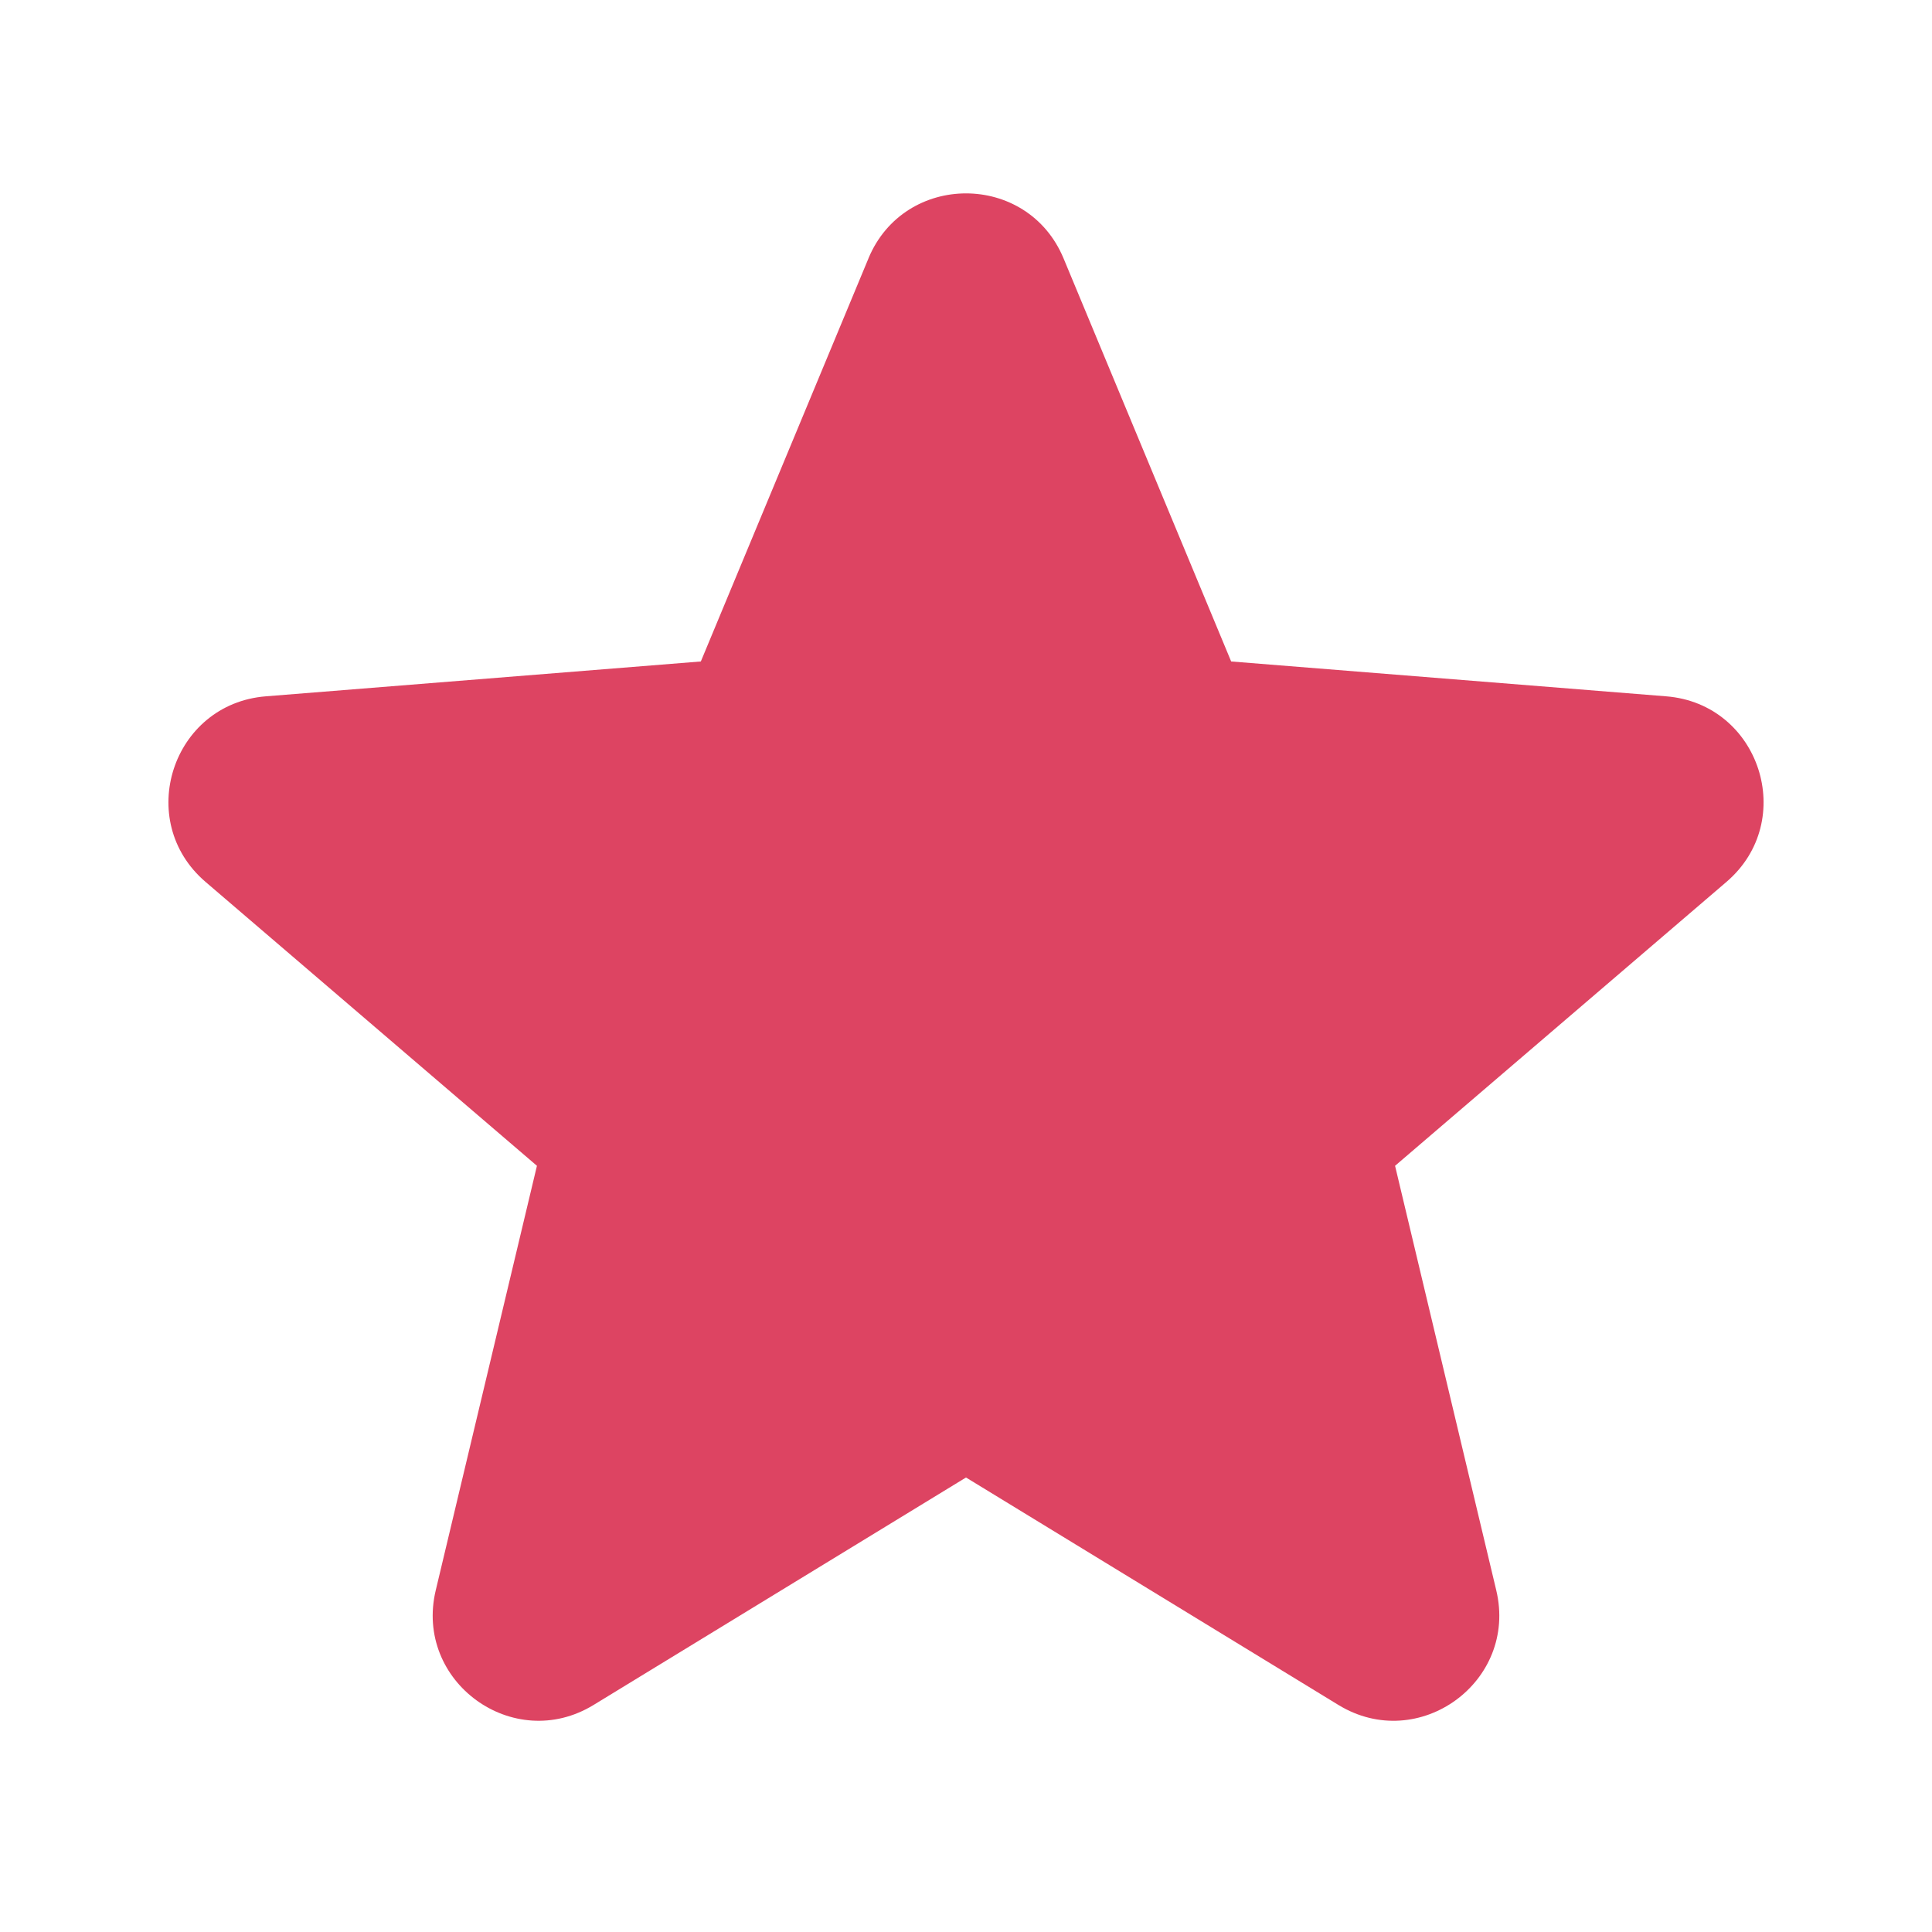
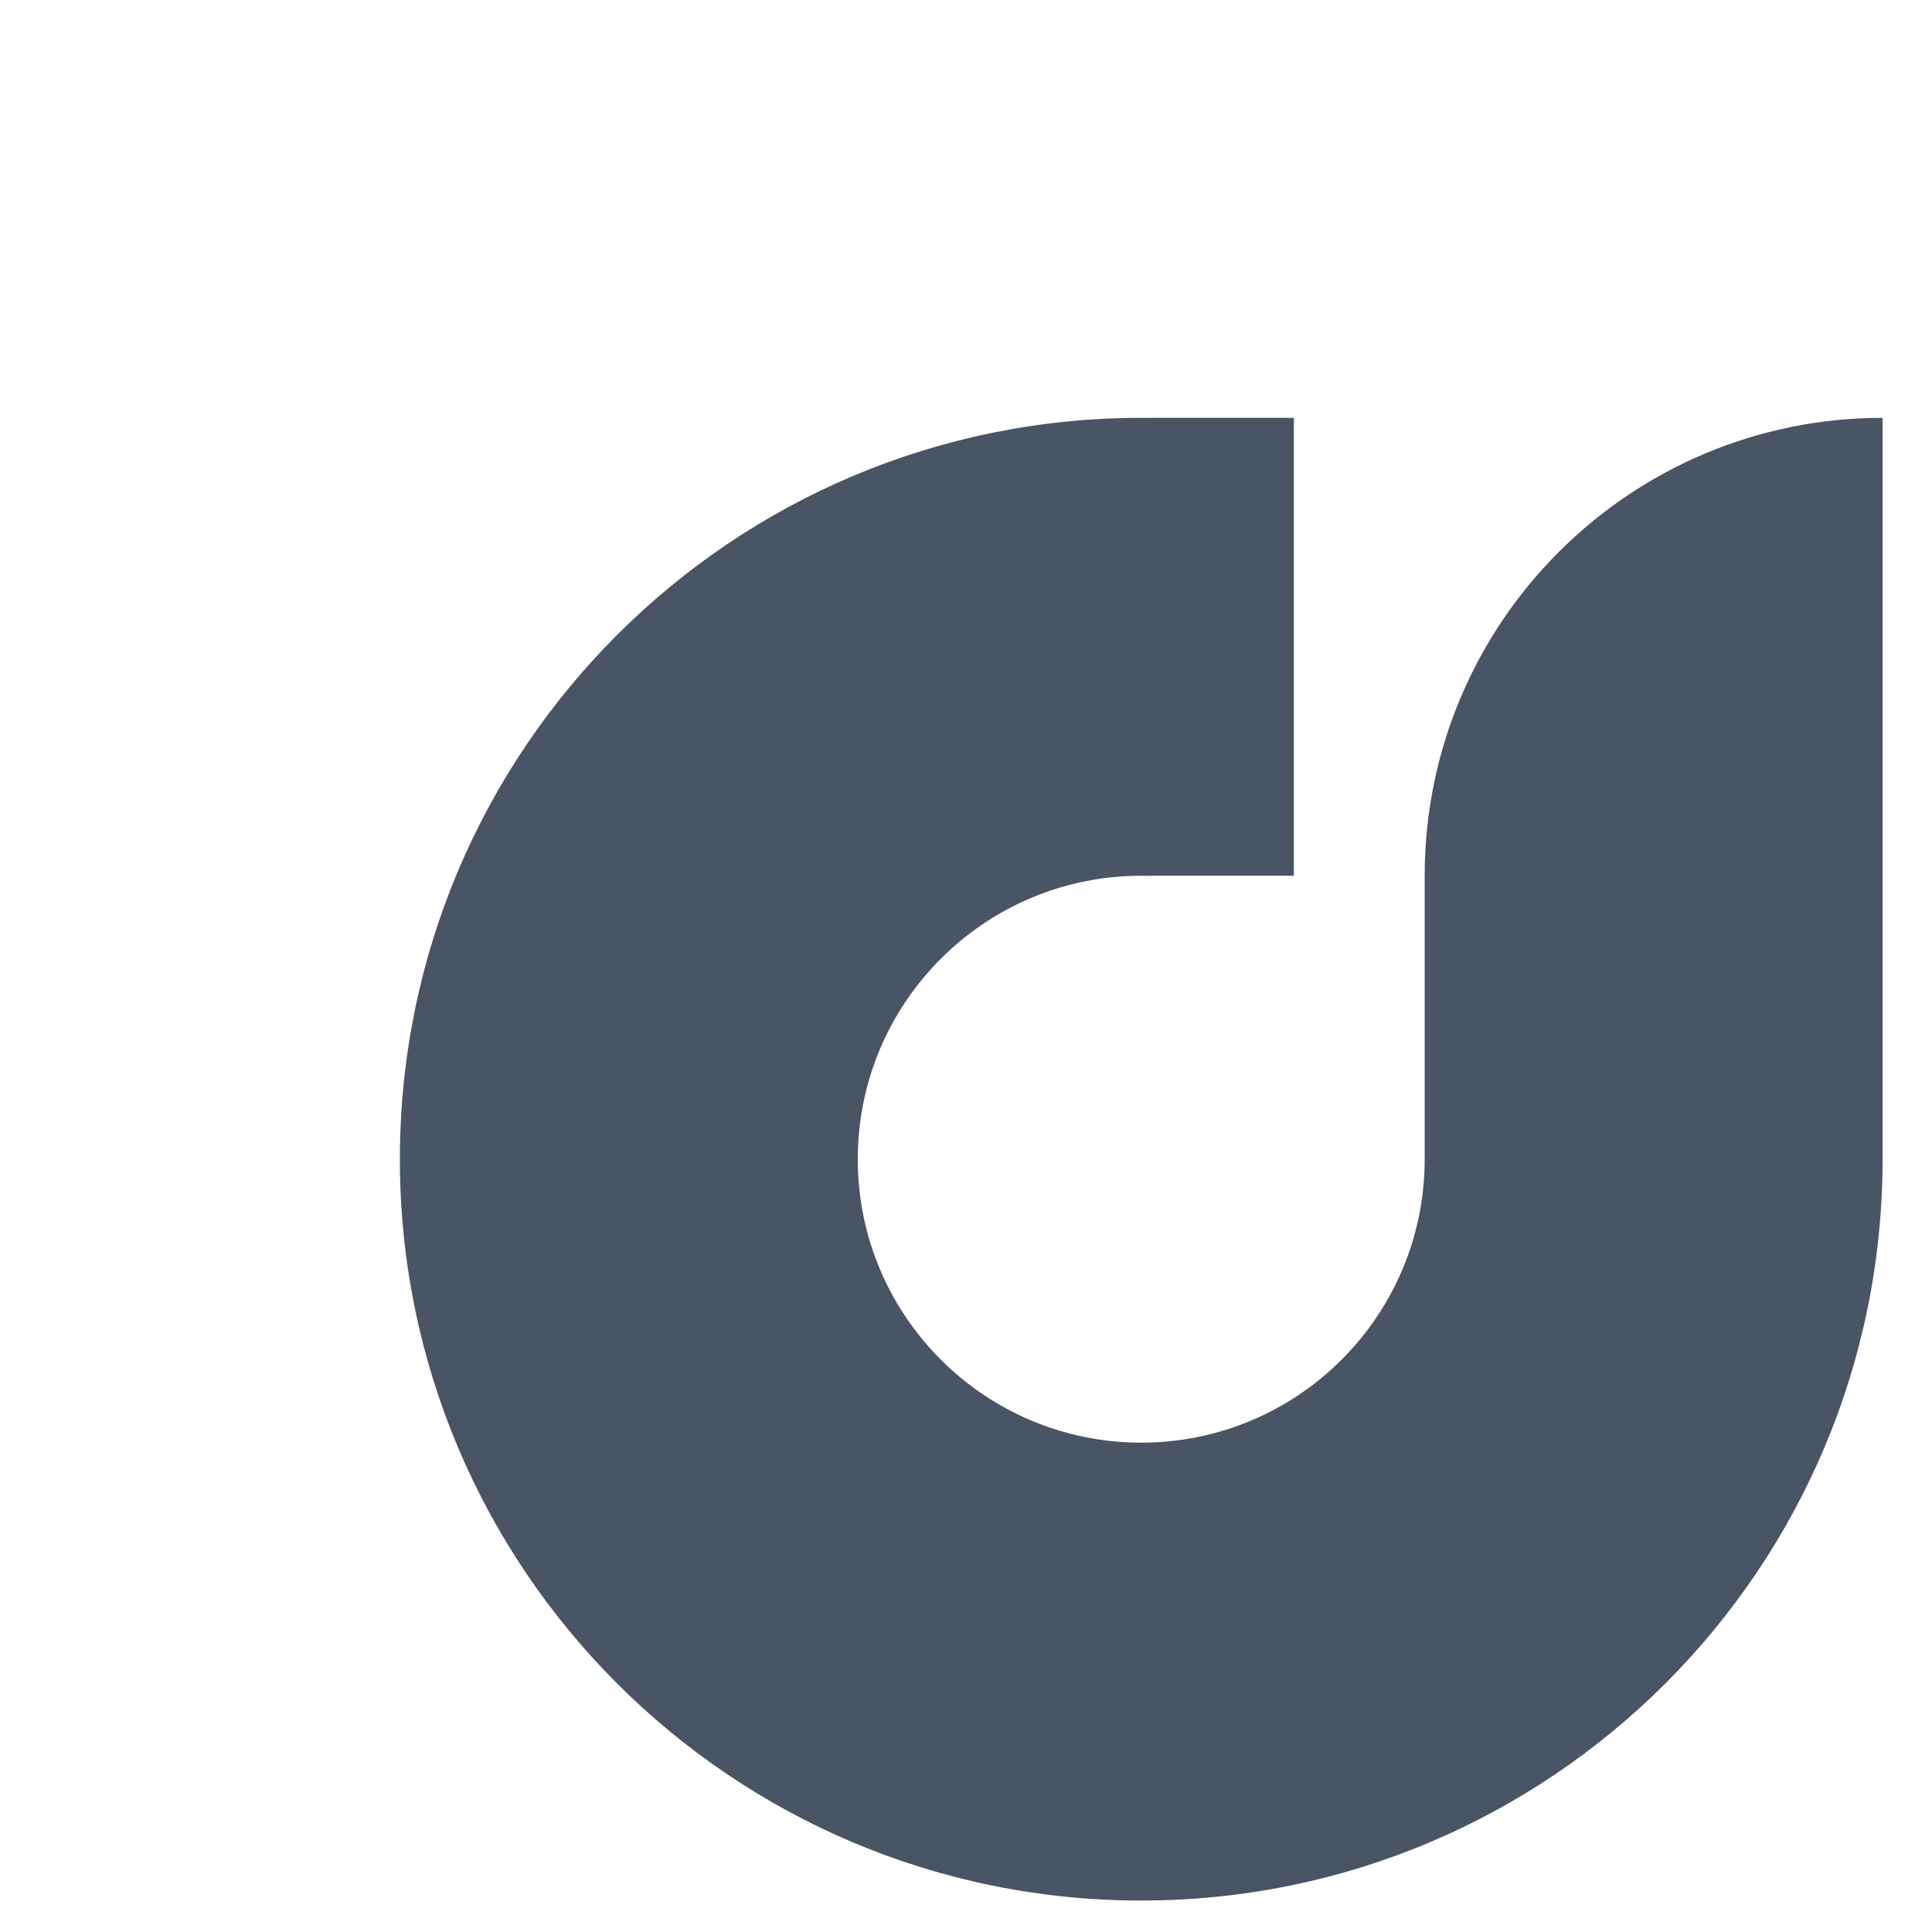
- <svg xmlns="http://www.w3.org/2000/svg" viewBox="0 0 24 24" width="1em" height="1em" fill="#DD4462">
-   <path fill-rule="evenodd" d="M10.788 3.21c.448-1.077 1.976-1.077 2.424 0l2.082 5.007 5.404.433c1.164.093 1.636 1.545.749 2.305l-4.117 3.527 1.257 5.273c.271 1.136-.964 2.033-1.96 1.425L12 18.354 7.373 21.18c-.996.608-2.231-.29-1.96-1.425l1.257-5.273-4.117-3.527c-.887-.76-.415-2.212.749-2.305l5.404-.433 2.082-5.006z" clip-rule="evenodd" />
+ <svg xmlns="http://www.w3.org/2000/svg" viewBox="0 0 430 430" width="1em" height="1em" fill="#DD4462">
+   <path d="M254,93C254.648,93 255.295,93.004 255.941,93.011L255.941,93L287.971,93L287.971,194.912L255.941,194.912L255.941,194.941C255.296,194.922 254.649,194.912 254,194.912C219.157,194.912 190.912,223.157 190.912,258C190.912,292.843 219.157,321.088 254,321.088C288.843,321.088 317.088,292.843 317.088,258L317.088,194.912C317.088,138.627 362.716,93 419,93L419,258C419,349.127 345.127,423 254,423C162.873,423 89,349.127 89,258C89,166.873 162.873,93 254,93Z" style="fill:rgb(73,84,100);" />
</svg>
